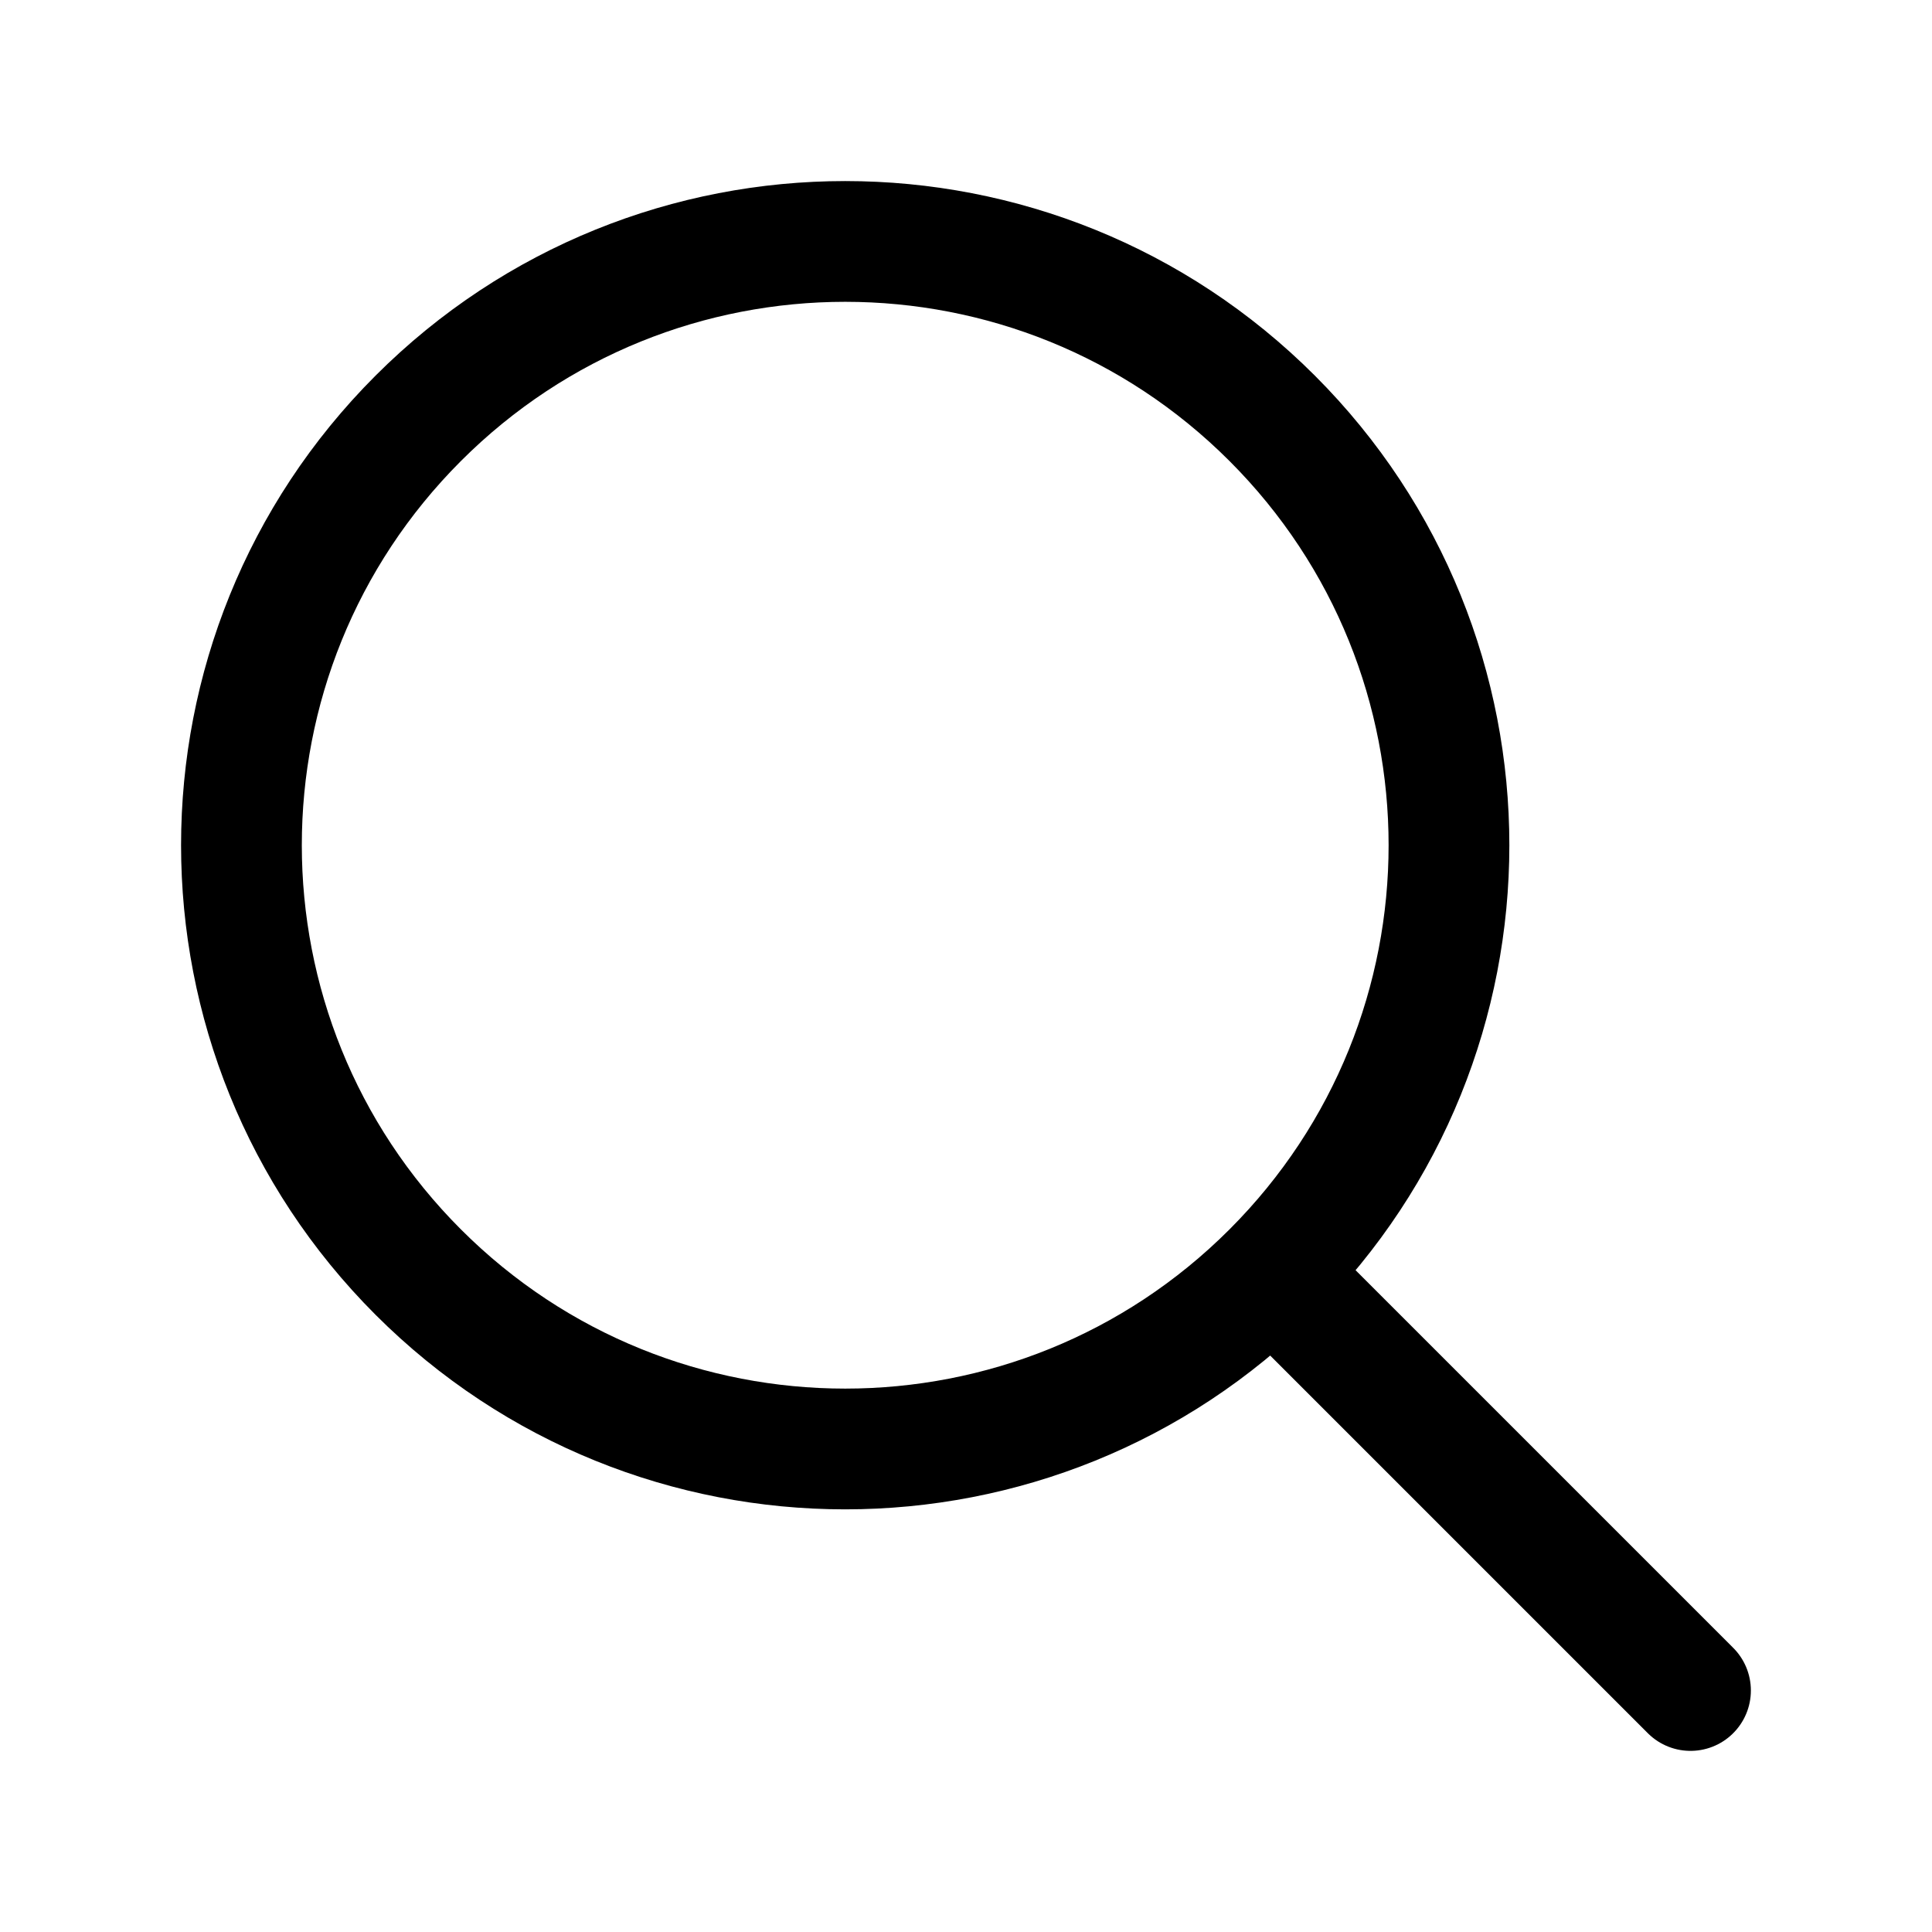
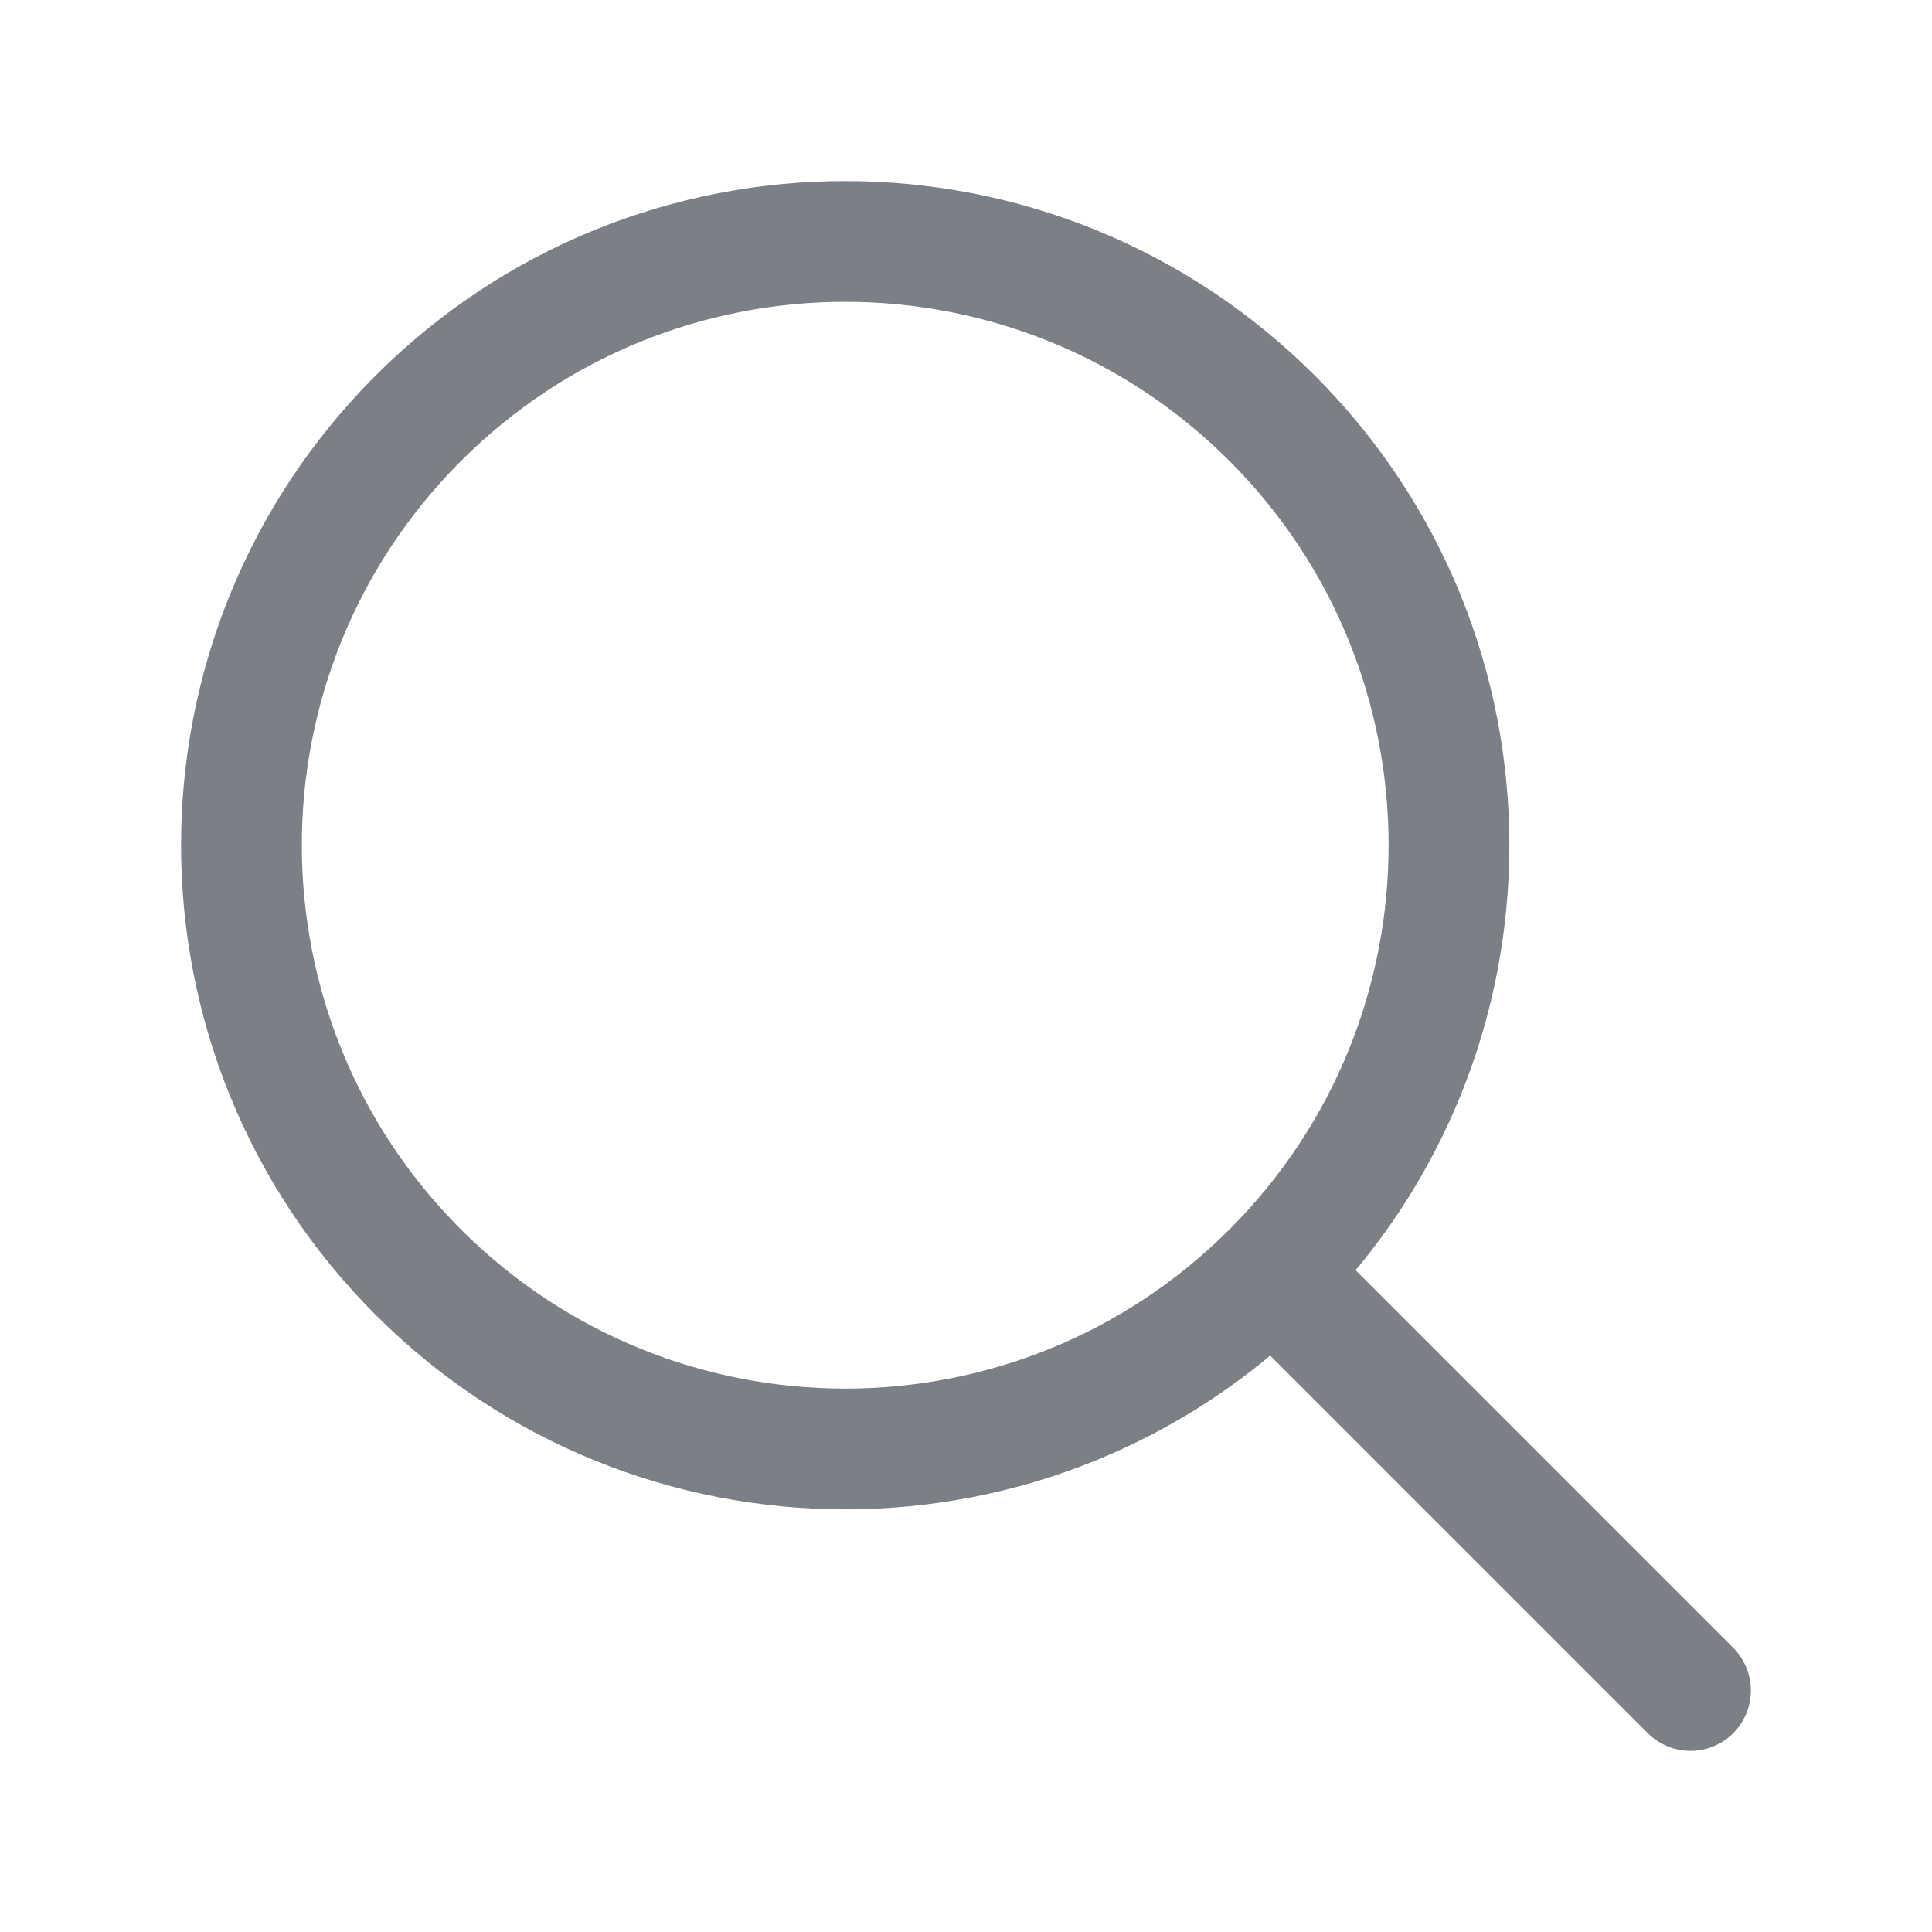
- <svg xmlns="http://www.w3.org/2000/svg" fill="none" viewBox="0 0 24 24" stroke-width="1.5" stroke="currentColor" class="size-6">
+ <svg xmlns="http://www.w3.org/2000/svg" fill="none" viewBox="0 0 24 24" stroke-width="1.5" stroke="#7a8085" class="size-6">
  <path stroke-linecap="round" stroke-linejoin="round" d="m21 21-5.197-5.197m0 0A7.5 7.5 0 1 0 5.196 5.196a7.5 7.5 0 0 0 10.607 10.607Z" />
</svg>
